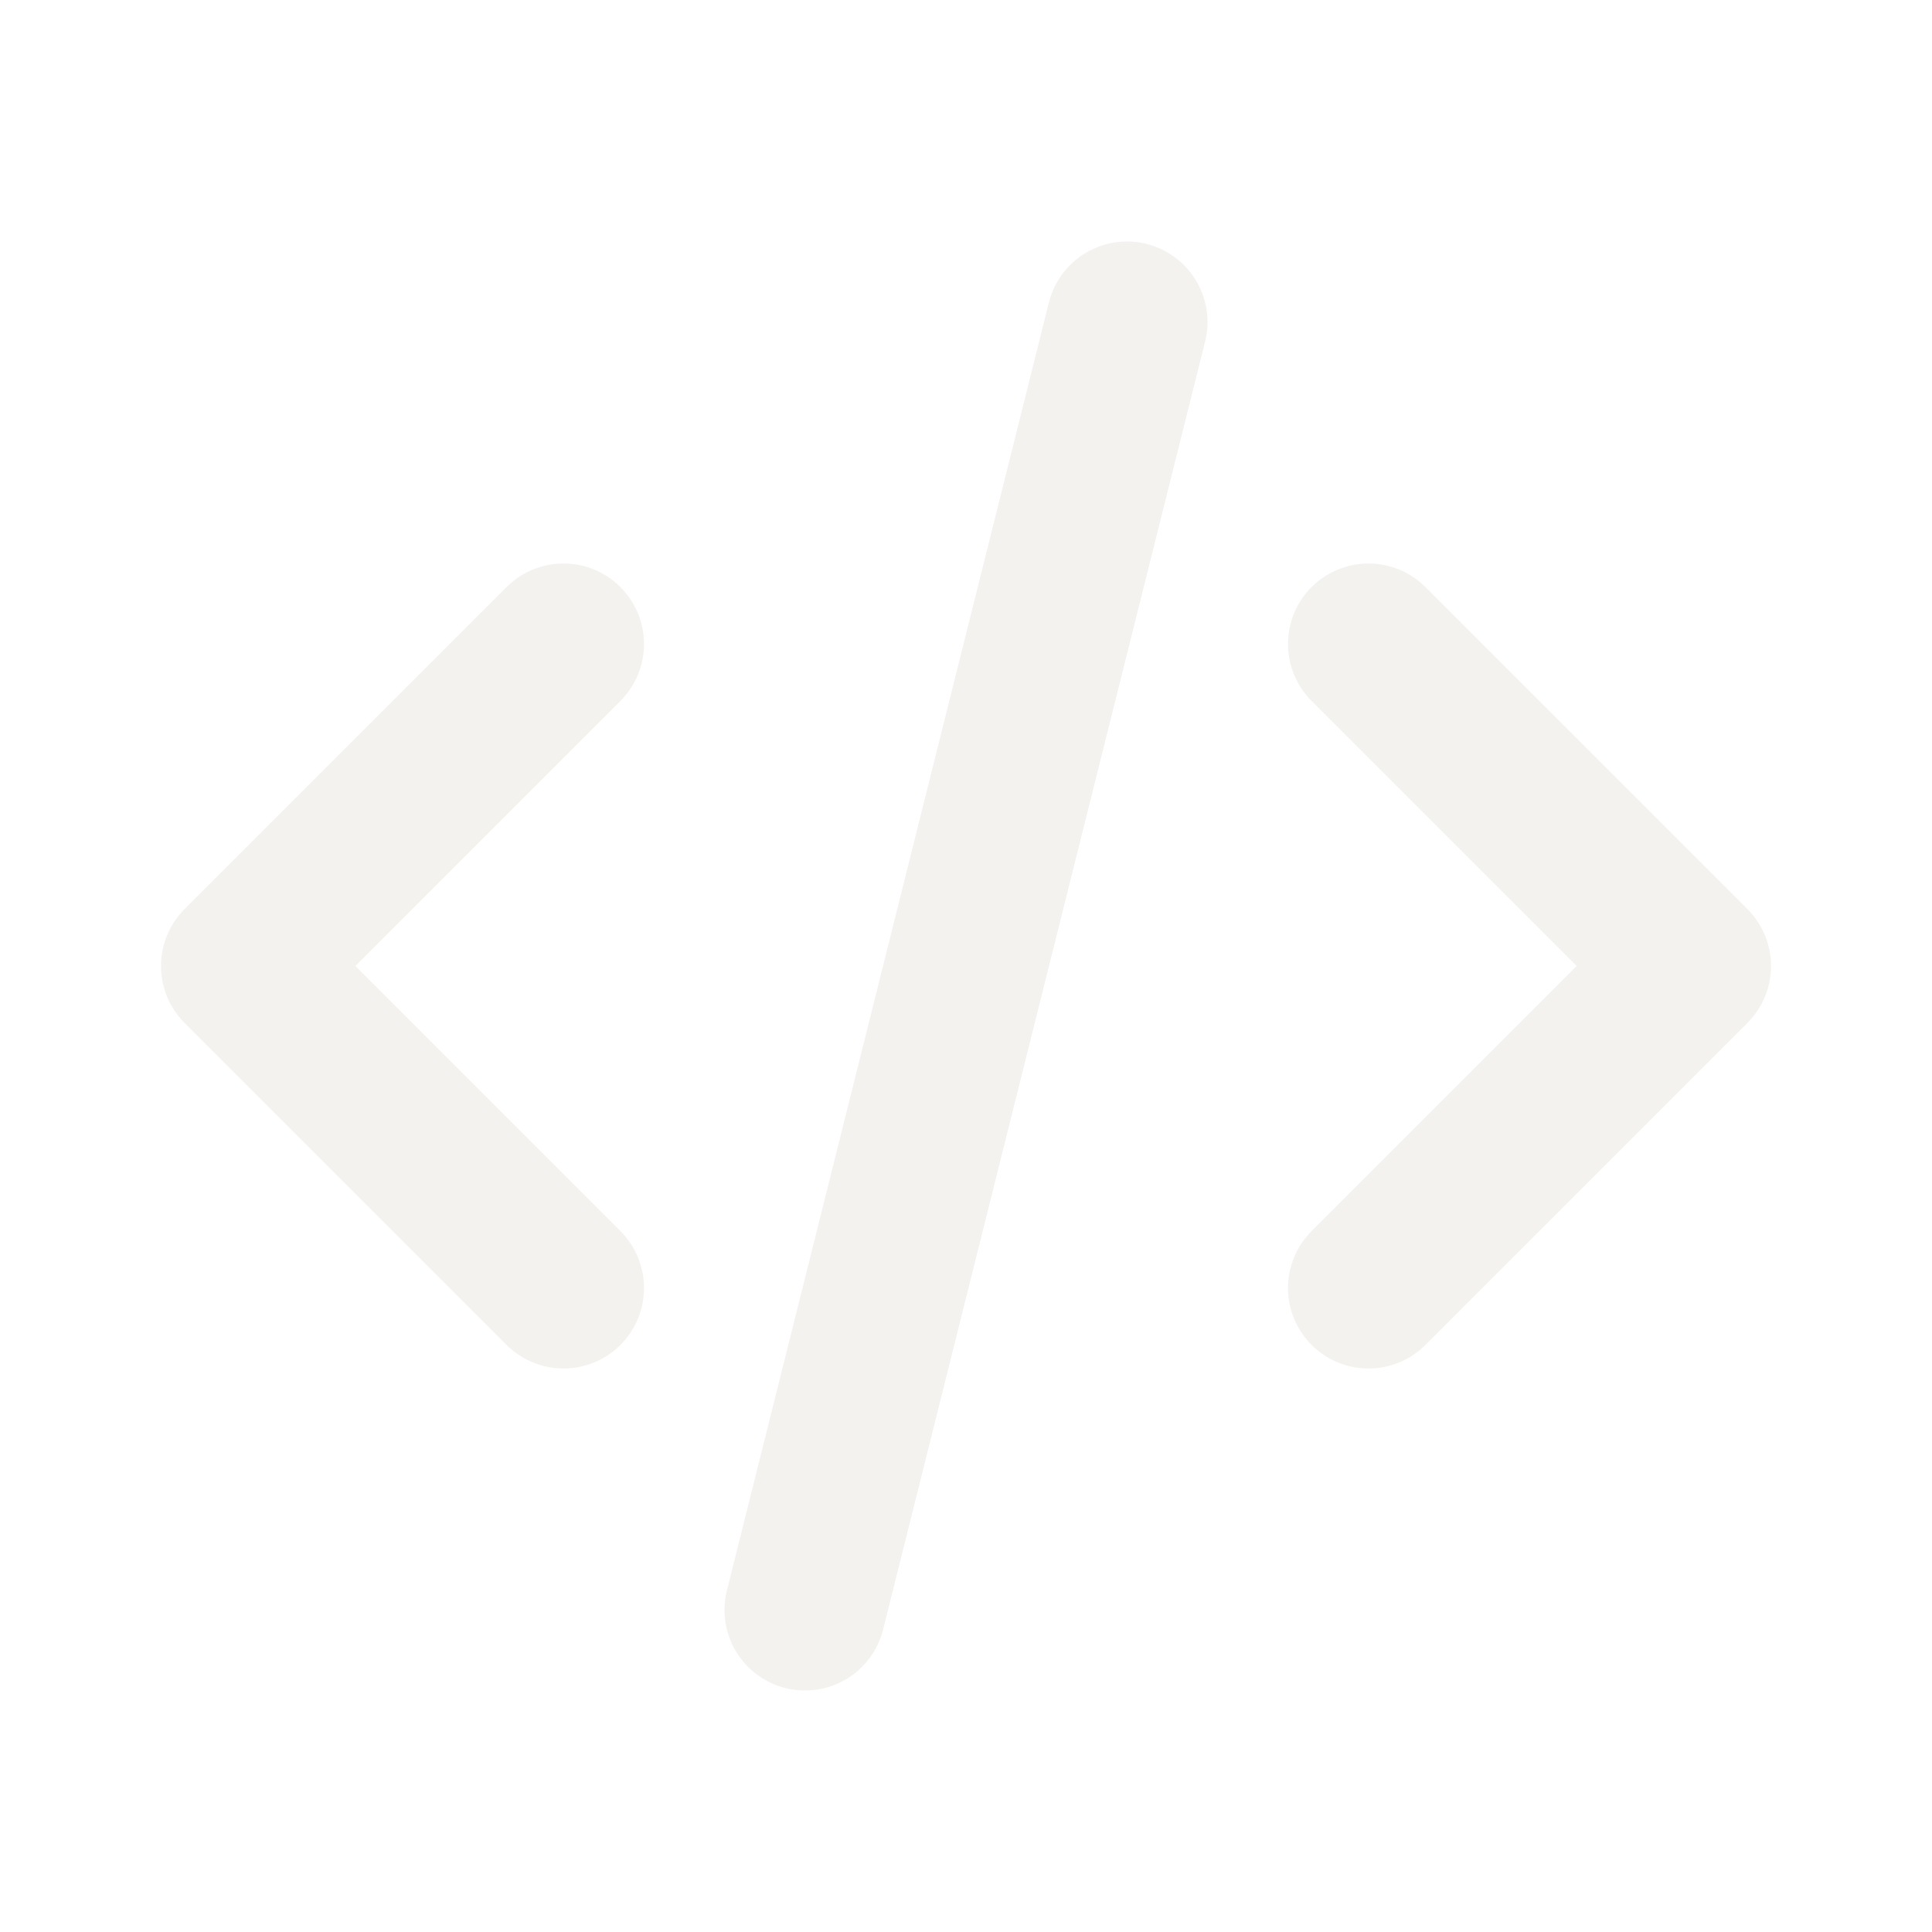
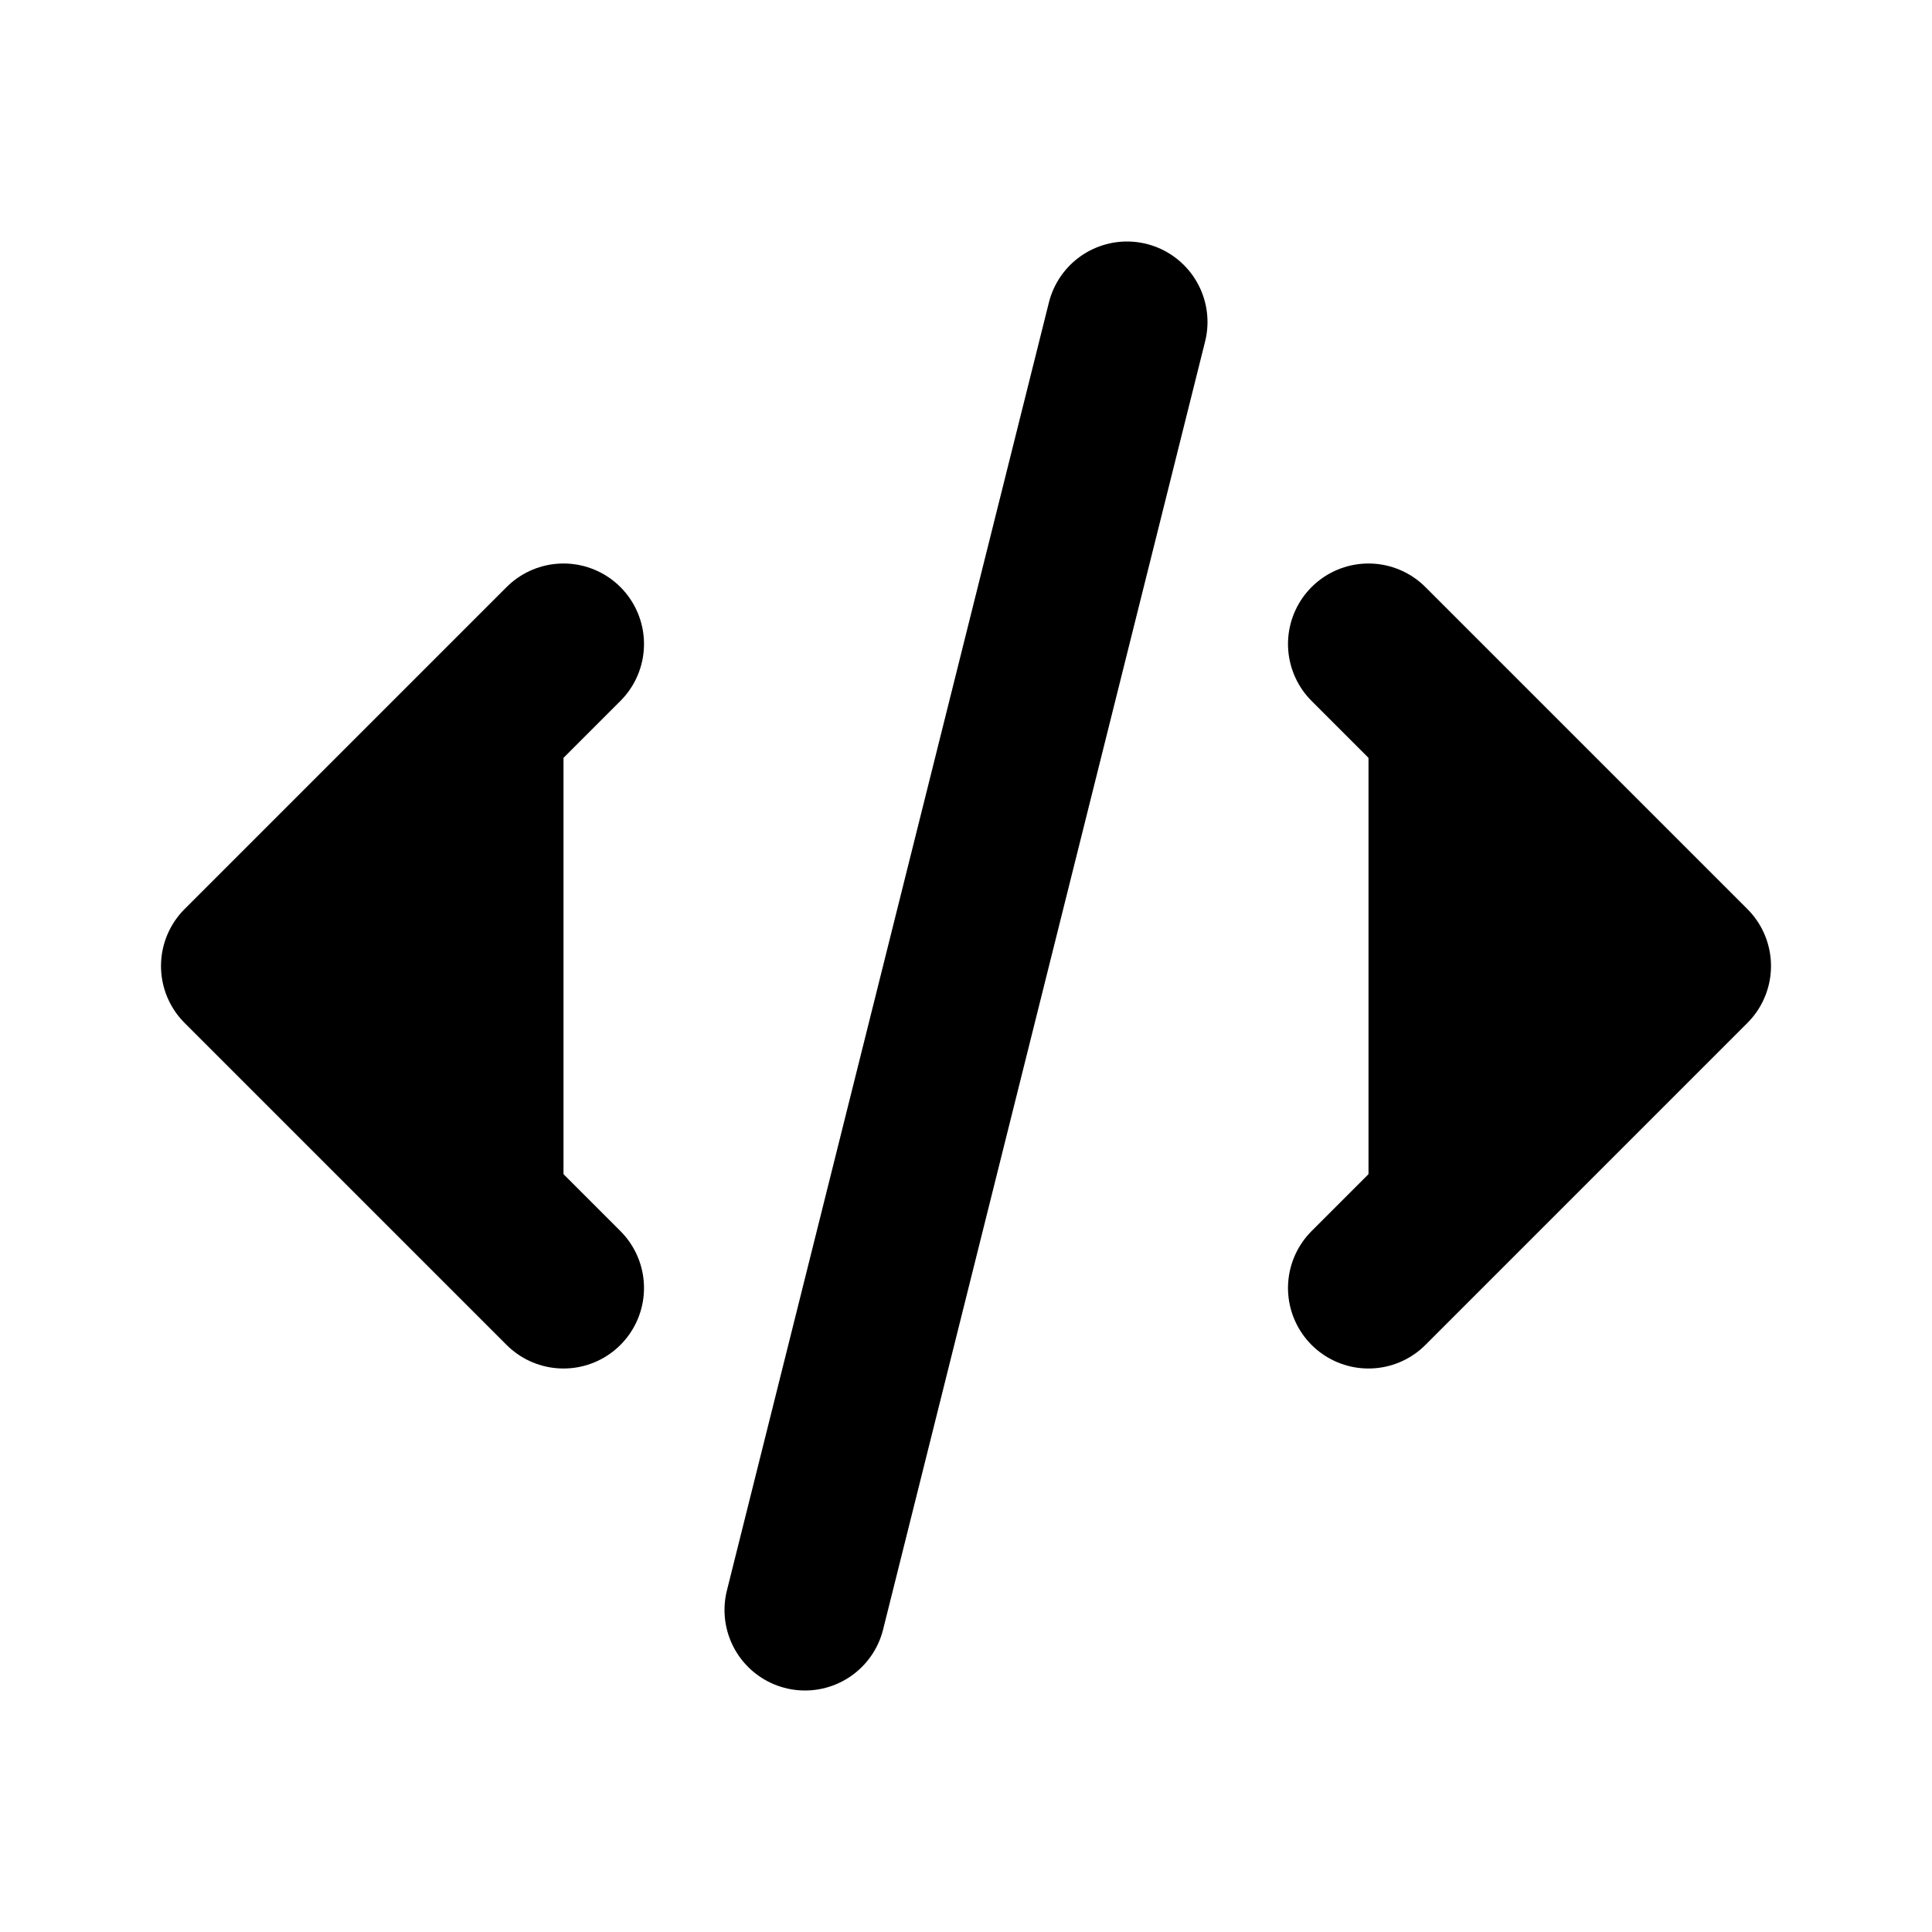
- <svg xmlns="http://www.w3.org/2000/svg" width="24" height="24" viewBox="0 0 24 24" fill="none">
-   <path d="M7 8L3 12L7 16M17 8L21 12L17 16M14 4L10 20" stroke="#F4F2EF" stroke-width="2" stroke-linecap="round" stroke-linejoin="round" />
+ <svg xmlns="http://www.w3.org/2000/svg" width="24" height="24" viewBox="0 0 24 24" fill="currentColor">
+   <path d="M7 8L3 12L7 16M17 8L21 12L17 16M14 4L10 20" stroke="currentColor" stroke-width="2" stroke-linecap="round" stroke-linejoin="round" />
</svg>
